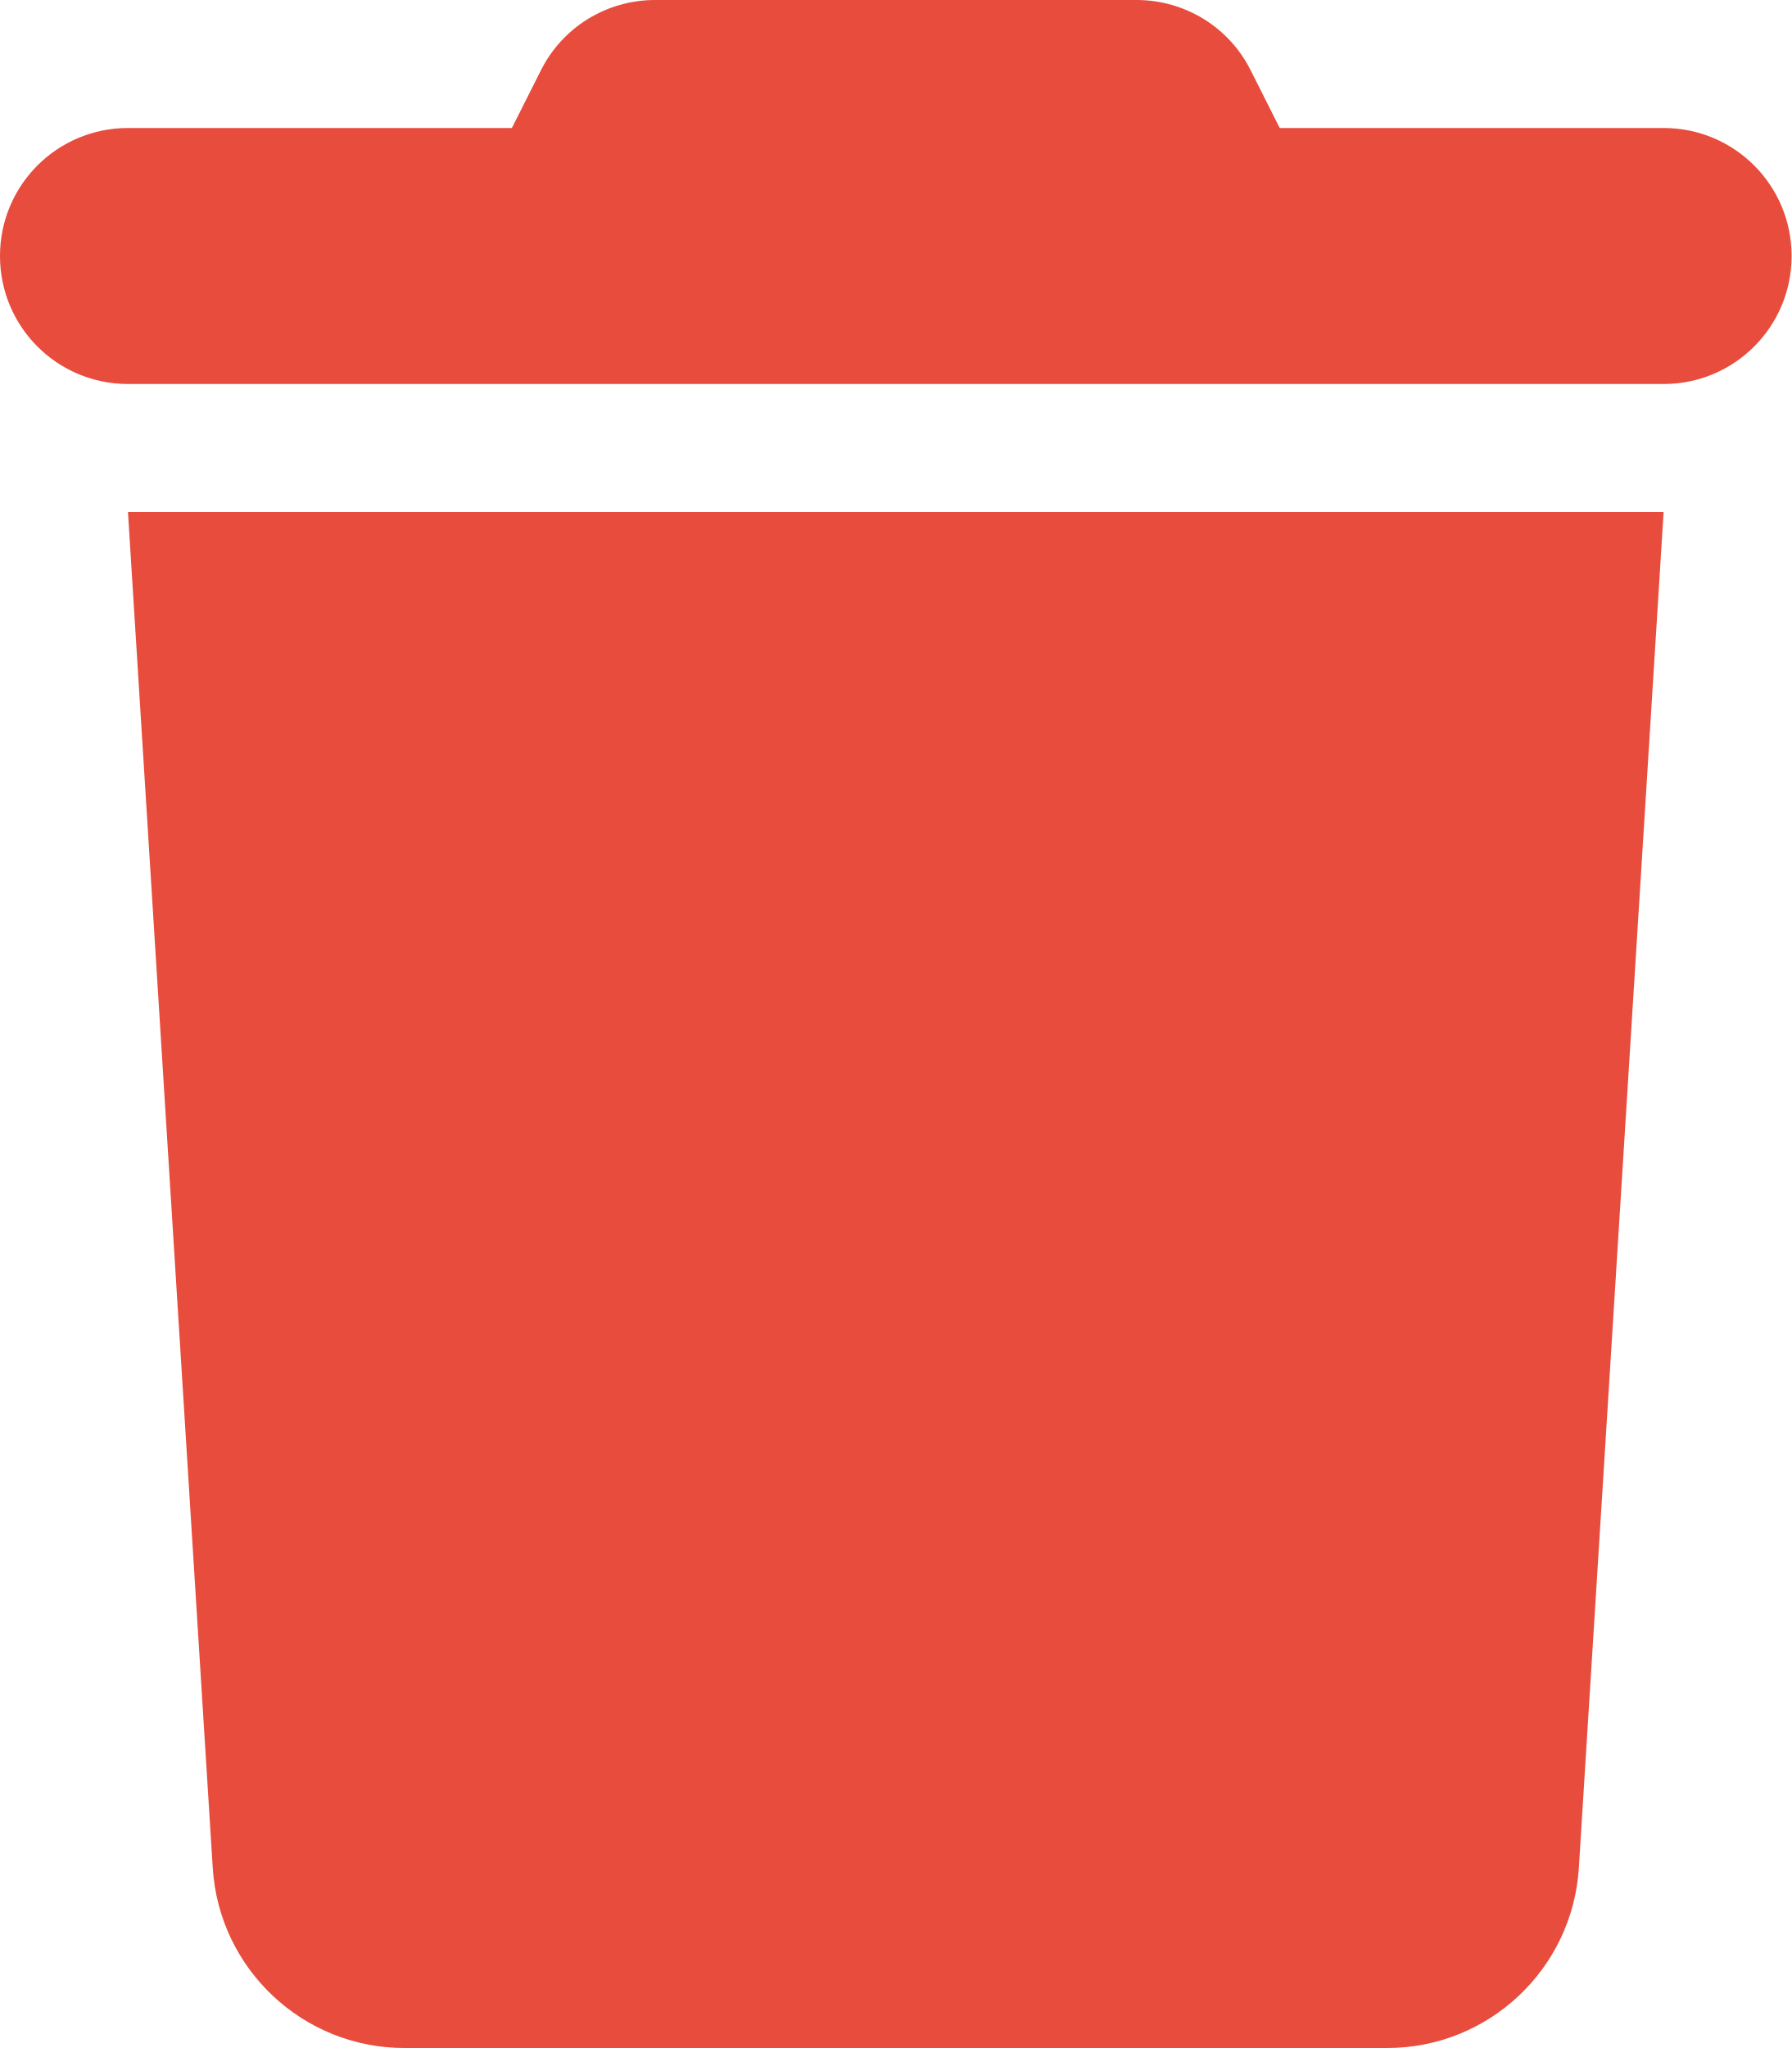
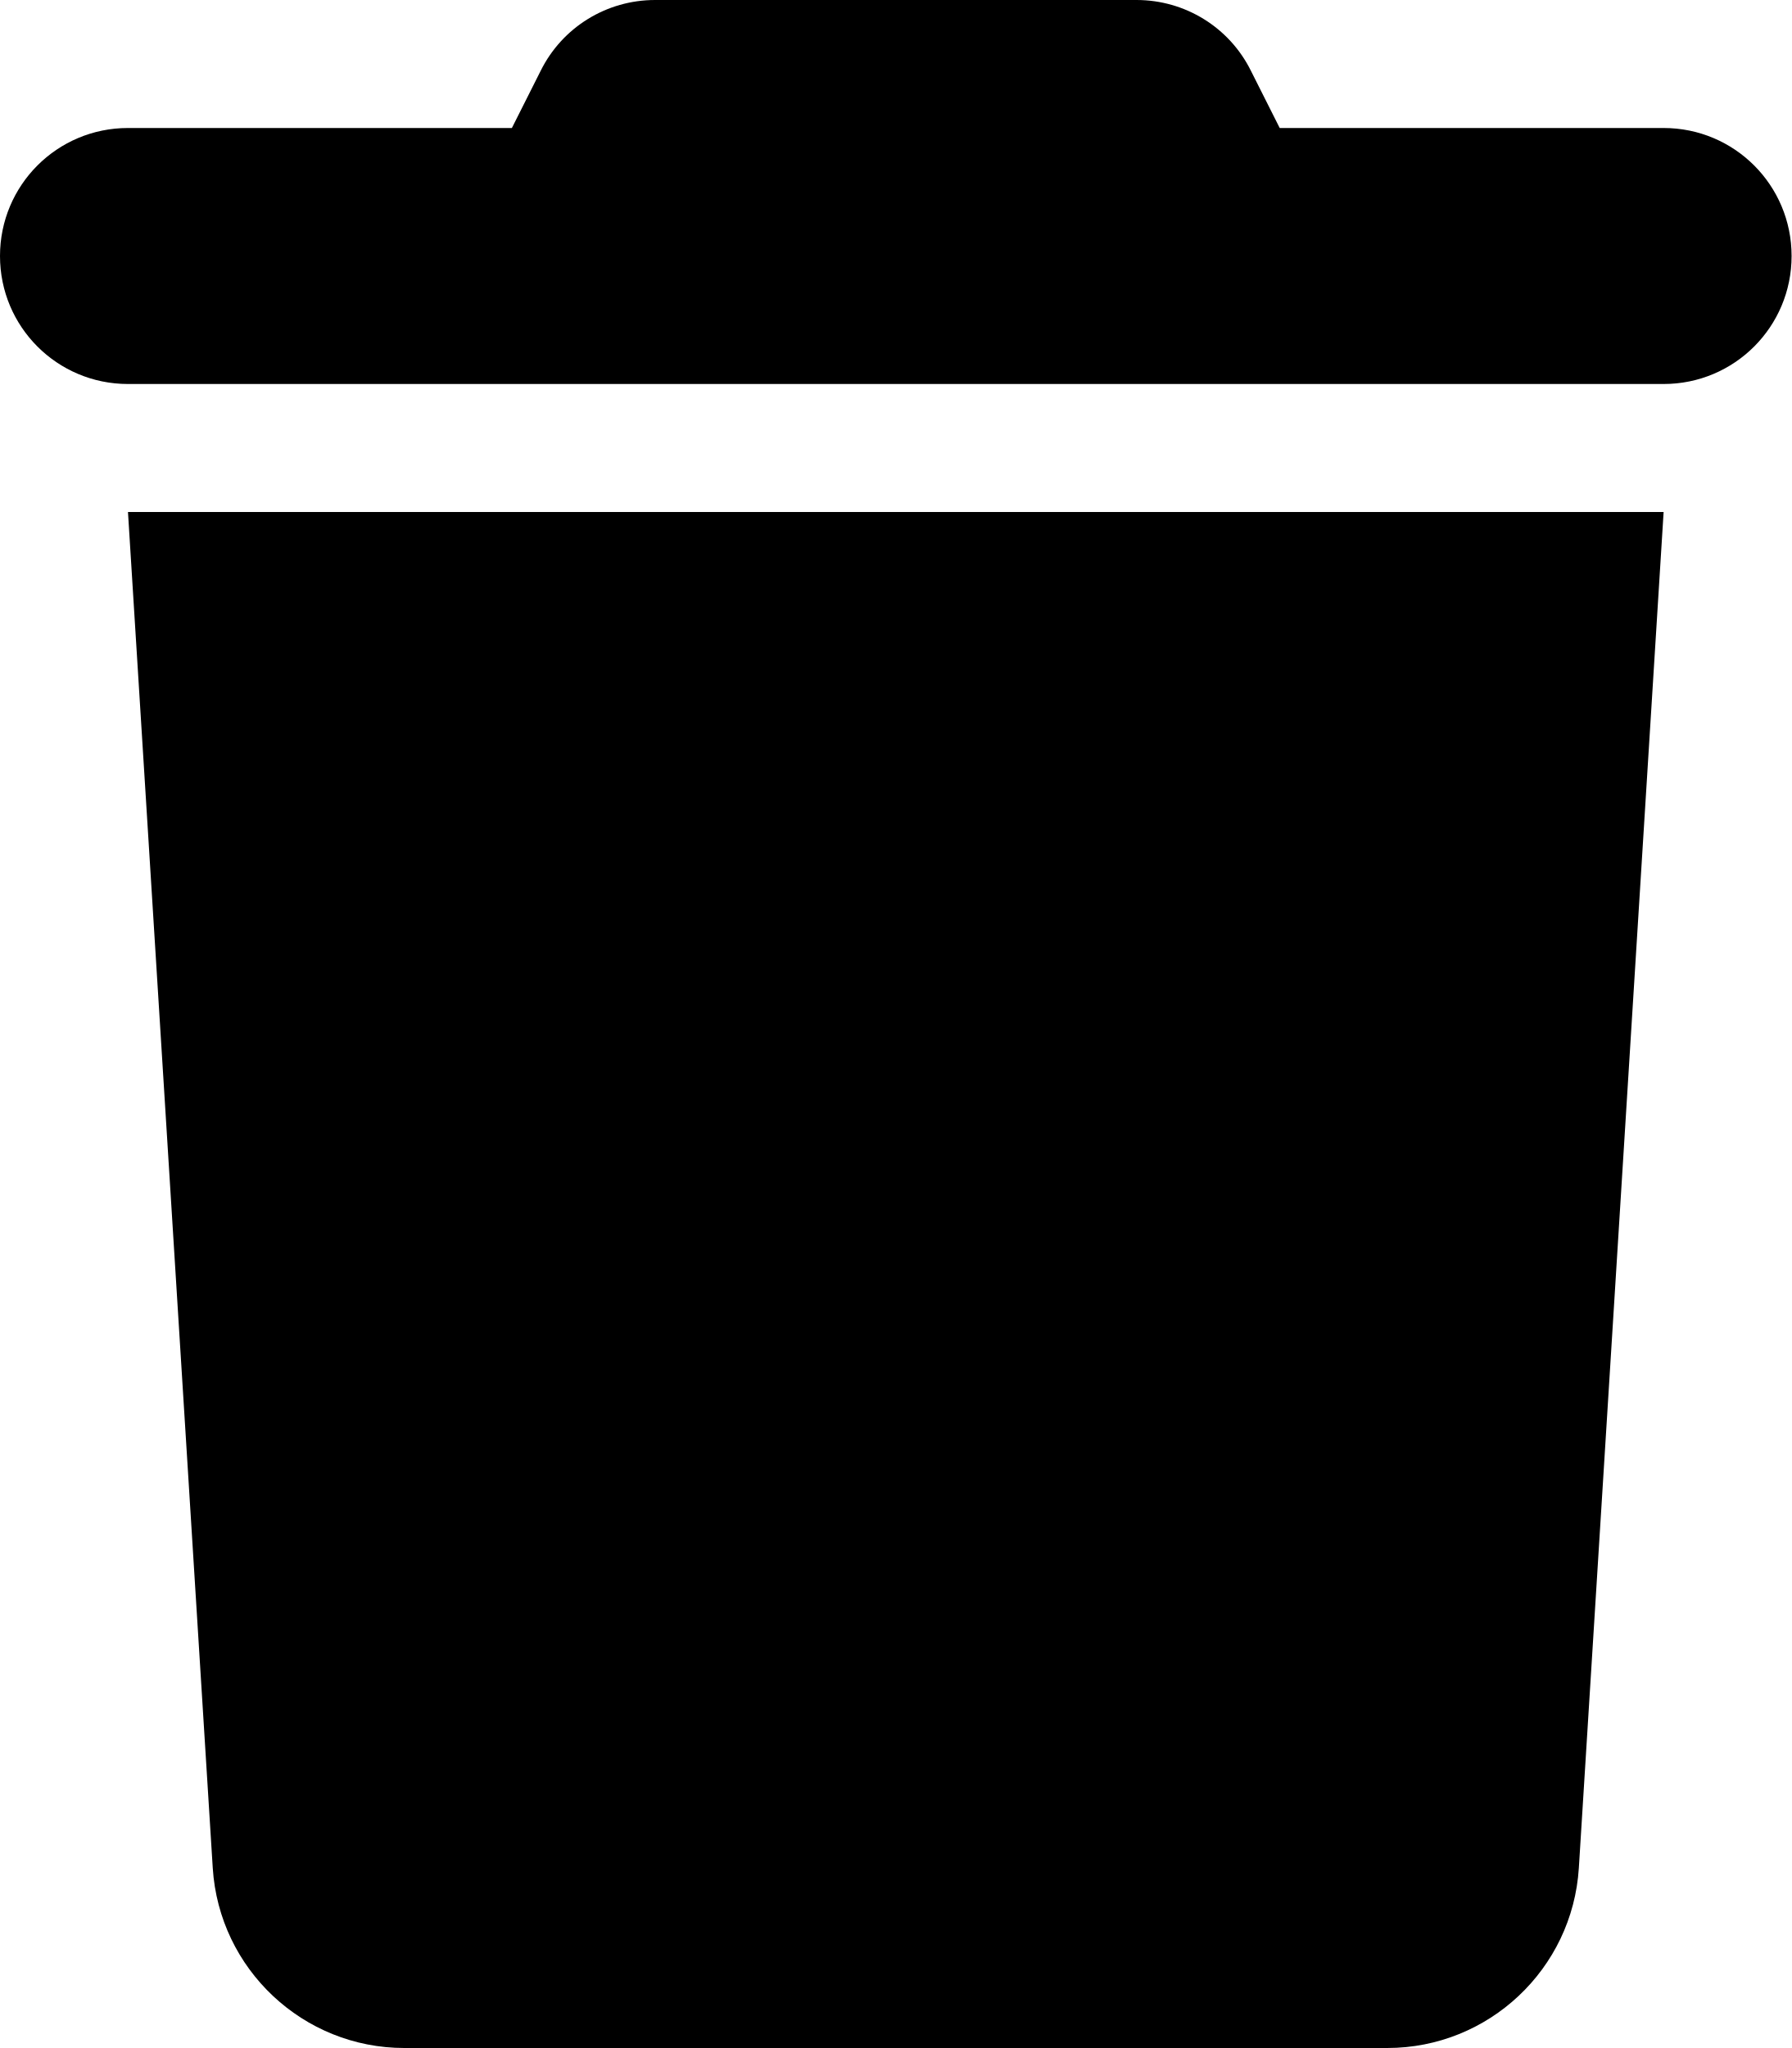
- <svg xmlns="http://www.w3.org/2000/svg" fill="#e74c3c" viewBox="0 0 448 512">
-   <path d="M135.2 17.7L128 32H32C14.3 32 0 46.3 0 64S14.3 96 32 96H416c17.7 0 32-14.3 32-32s-14.3-32-32-32H320l-7.2-14.3C307.4 6.8 296.3 0 284.2 0H163.8c-12.1 0-23.2 6.8-28.6 17.7zM416 128H32L53.2 467c1.6 25.3 22.6 45 47.9 45H346.9c25.3 0 46.3-19.7 47.9-45L416 128z" />
+ <svg xmlns="http://www.w3.org/2000/svg" fill="none" viewBox="0 0 448 512">
+   <path d="M135.2 17.7L128 32H32C14.3 32 0 46.3 0 64S14.3 96 32 96H416c17.7 0 32-14.3 32-32s-14.3-32-32-32H320l-7.2-14.3C307.4 6.8 296.3 0 284.2 0H163.8c-12.1 0-23.2 6.8-28.6 17.7zM416 128H32L53.2 467c1.6 25.3 22.6 45 47.9 45H346.9c25.3 0 46.3-19.7 47.9-45L416 128z" fill="currentColor" />
</svg>
